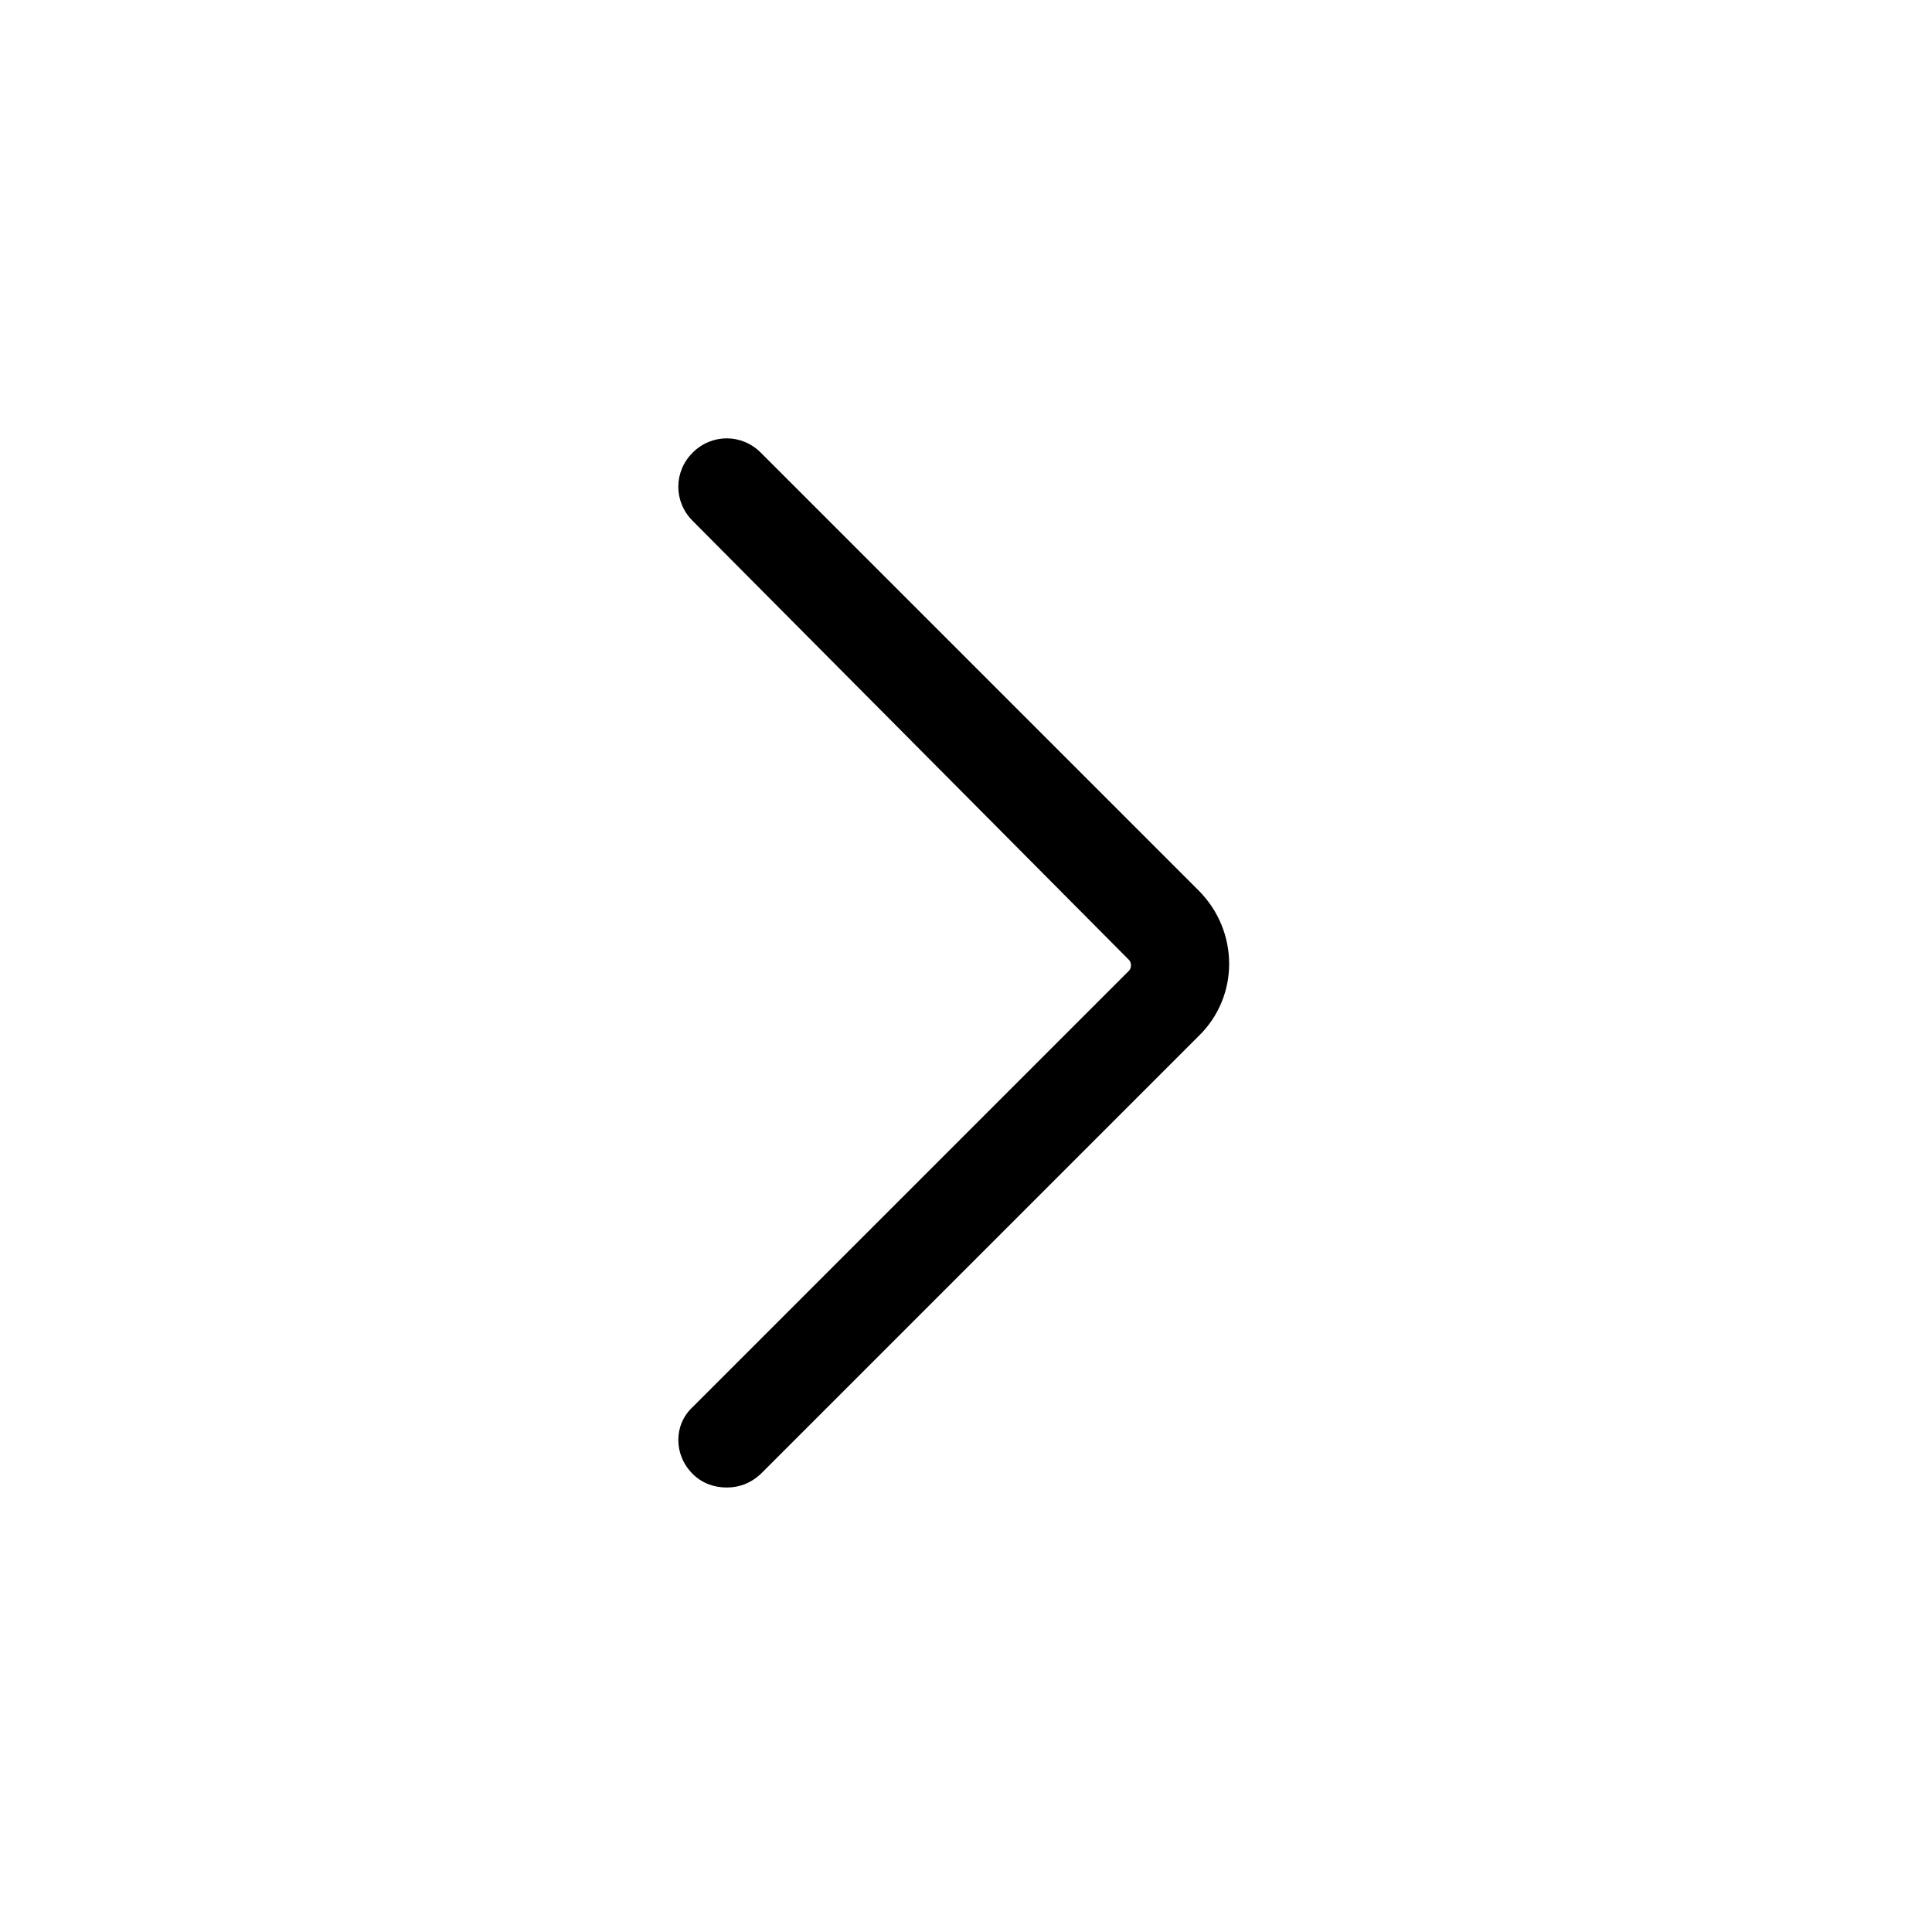
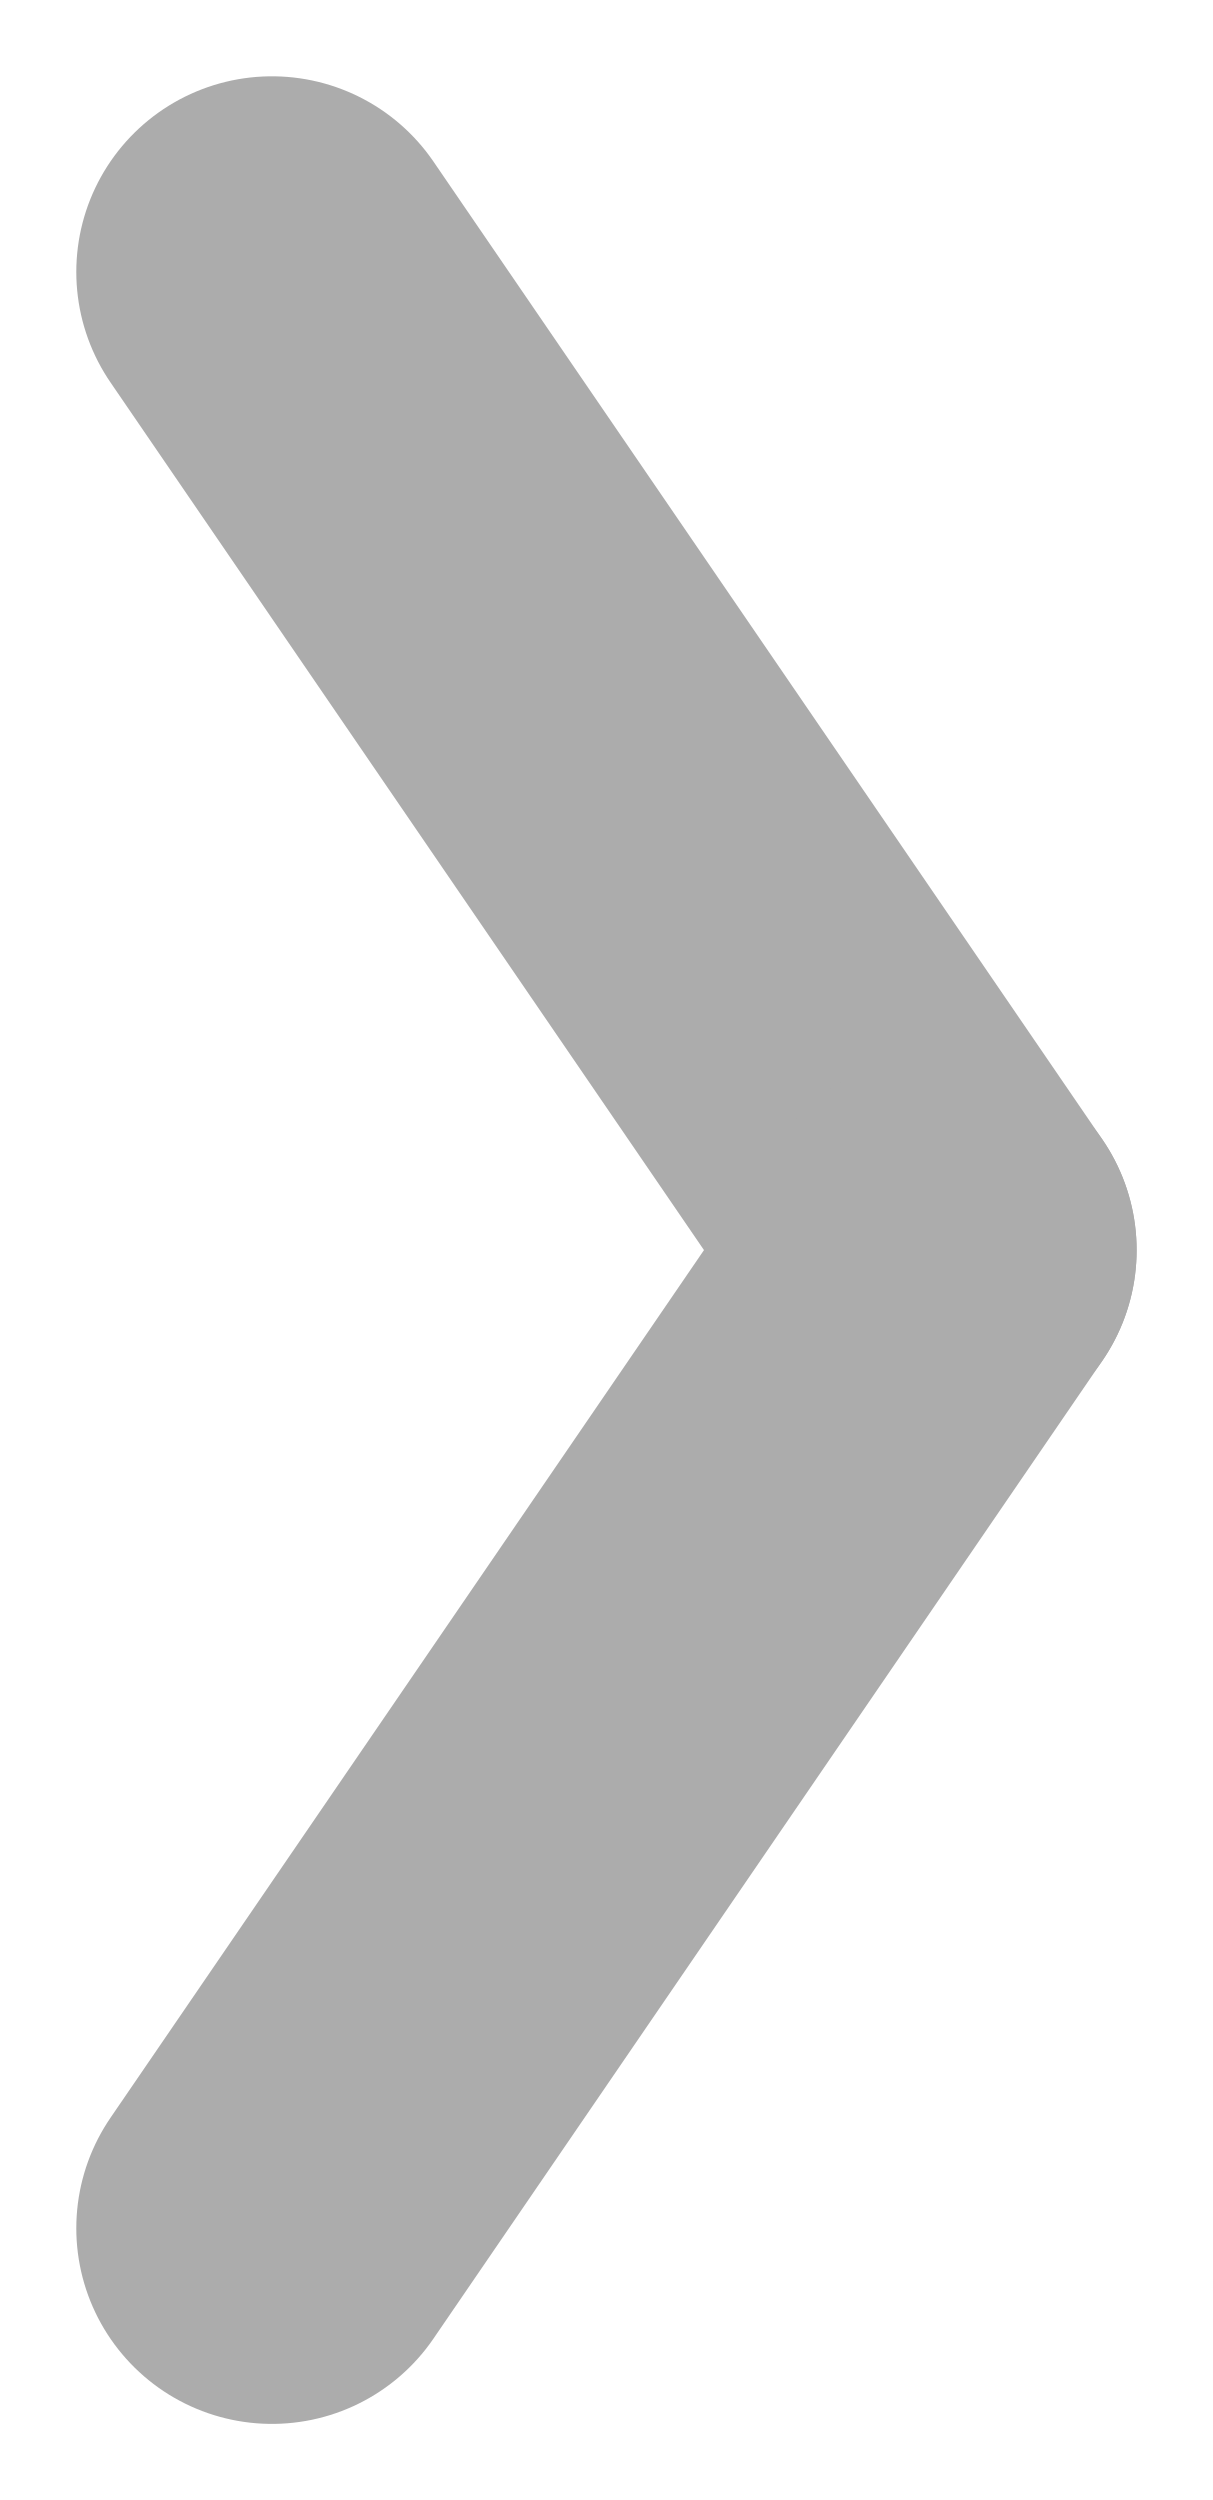
- <svg xmlns="http://www.w3.org/2000/svg" t="1556705159556" class="icon" style="" viewBox="0 0 1024 1024" version="1.1" p-id="1986" width="200" height="200">
-   <defs>
-     <style type="text/css" />
-   </defs>
-   <path d="M385.174 788.415c-6.504 0-13.008-2.168-18.066-7.227-10.117-10.117-10.117-26.016 0-35.41l231.249-231.249c1.445-1.445 1.445-4.336 0-5.781l-231.249-232.694c-10.117-10.117-10.117-26.016 0-36.133s26.016-10.117 36.133 0l231.972 231.972c21.68 21.68 21.68 56.367 0 77.324l-231.249 231.249c-5.781 5.781-12.285 7.949-18.789 7.949z" p-id="1987" />
+ <svg xmlns="http://www.w3.org/2000/svg" width="6.2" height="12.779" viewBox="0 0 6.2 12.779">
+   <g id="组_721" data-name="组 721" transform="translate(-29.11 -2.11)" opacity="0.58">
+     <line id="直线_13" data-name="直线 13" x2="3.42" y2="5" transform="translate(30.5 3.5)" fill="none" stroke="#707070" stroke-linecap="round" stroke-width="2" />
+     <line id="直线_14" data-name="直线 14" y1="5" x2="3.42" transform="translate(30.5 8.5)" fill="none" stroke="#707070" stroke-linecap="round" stroke-width="2" />
+   </g>
</svg>
